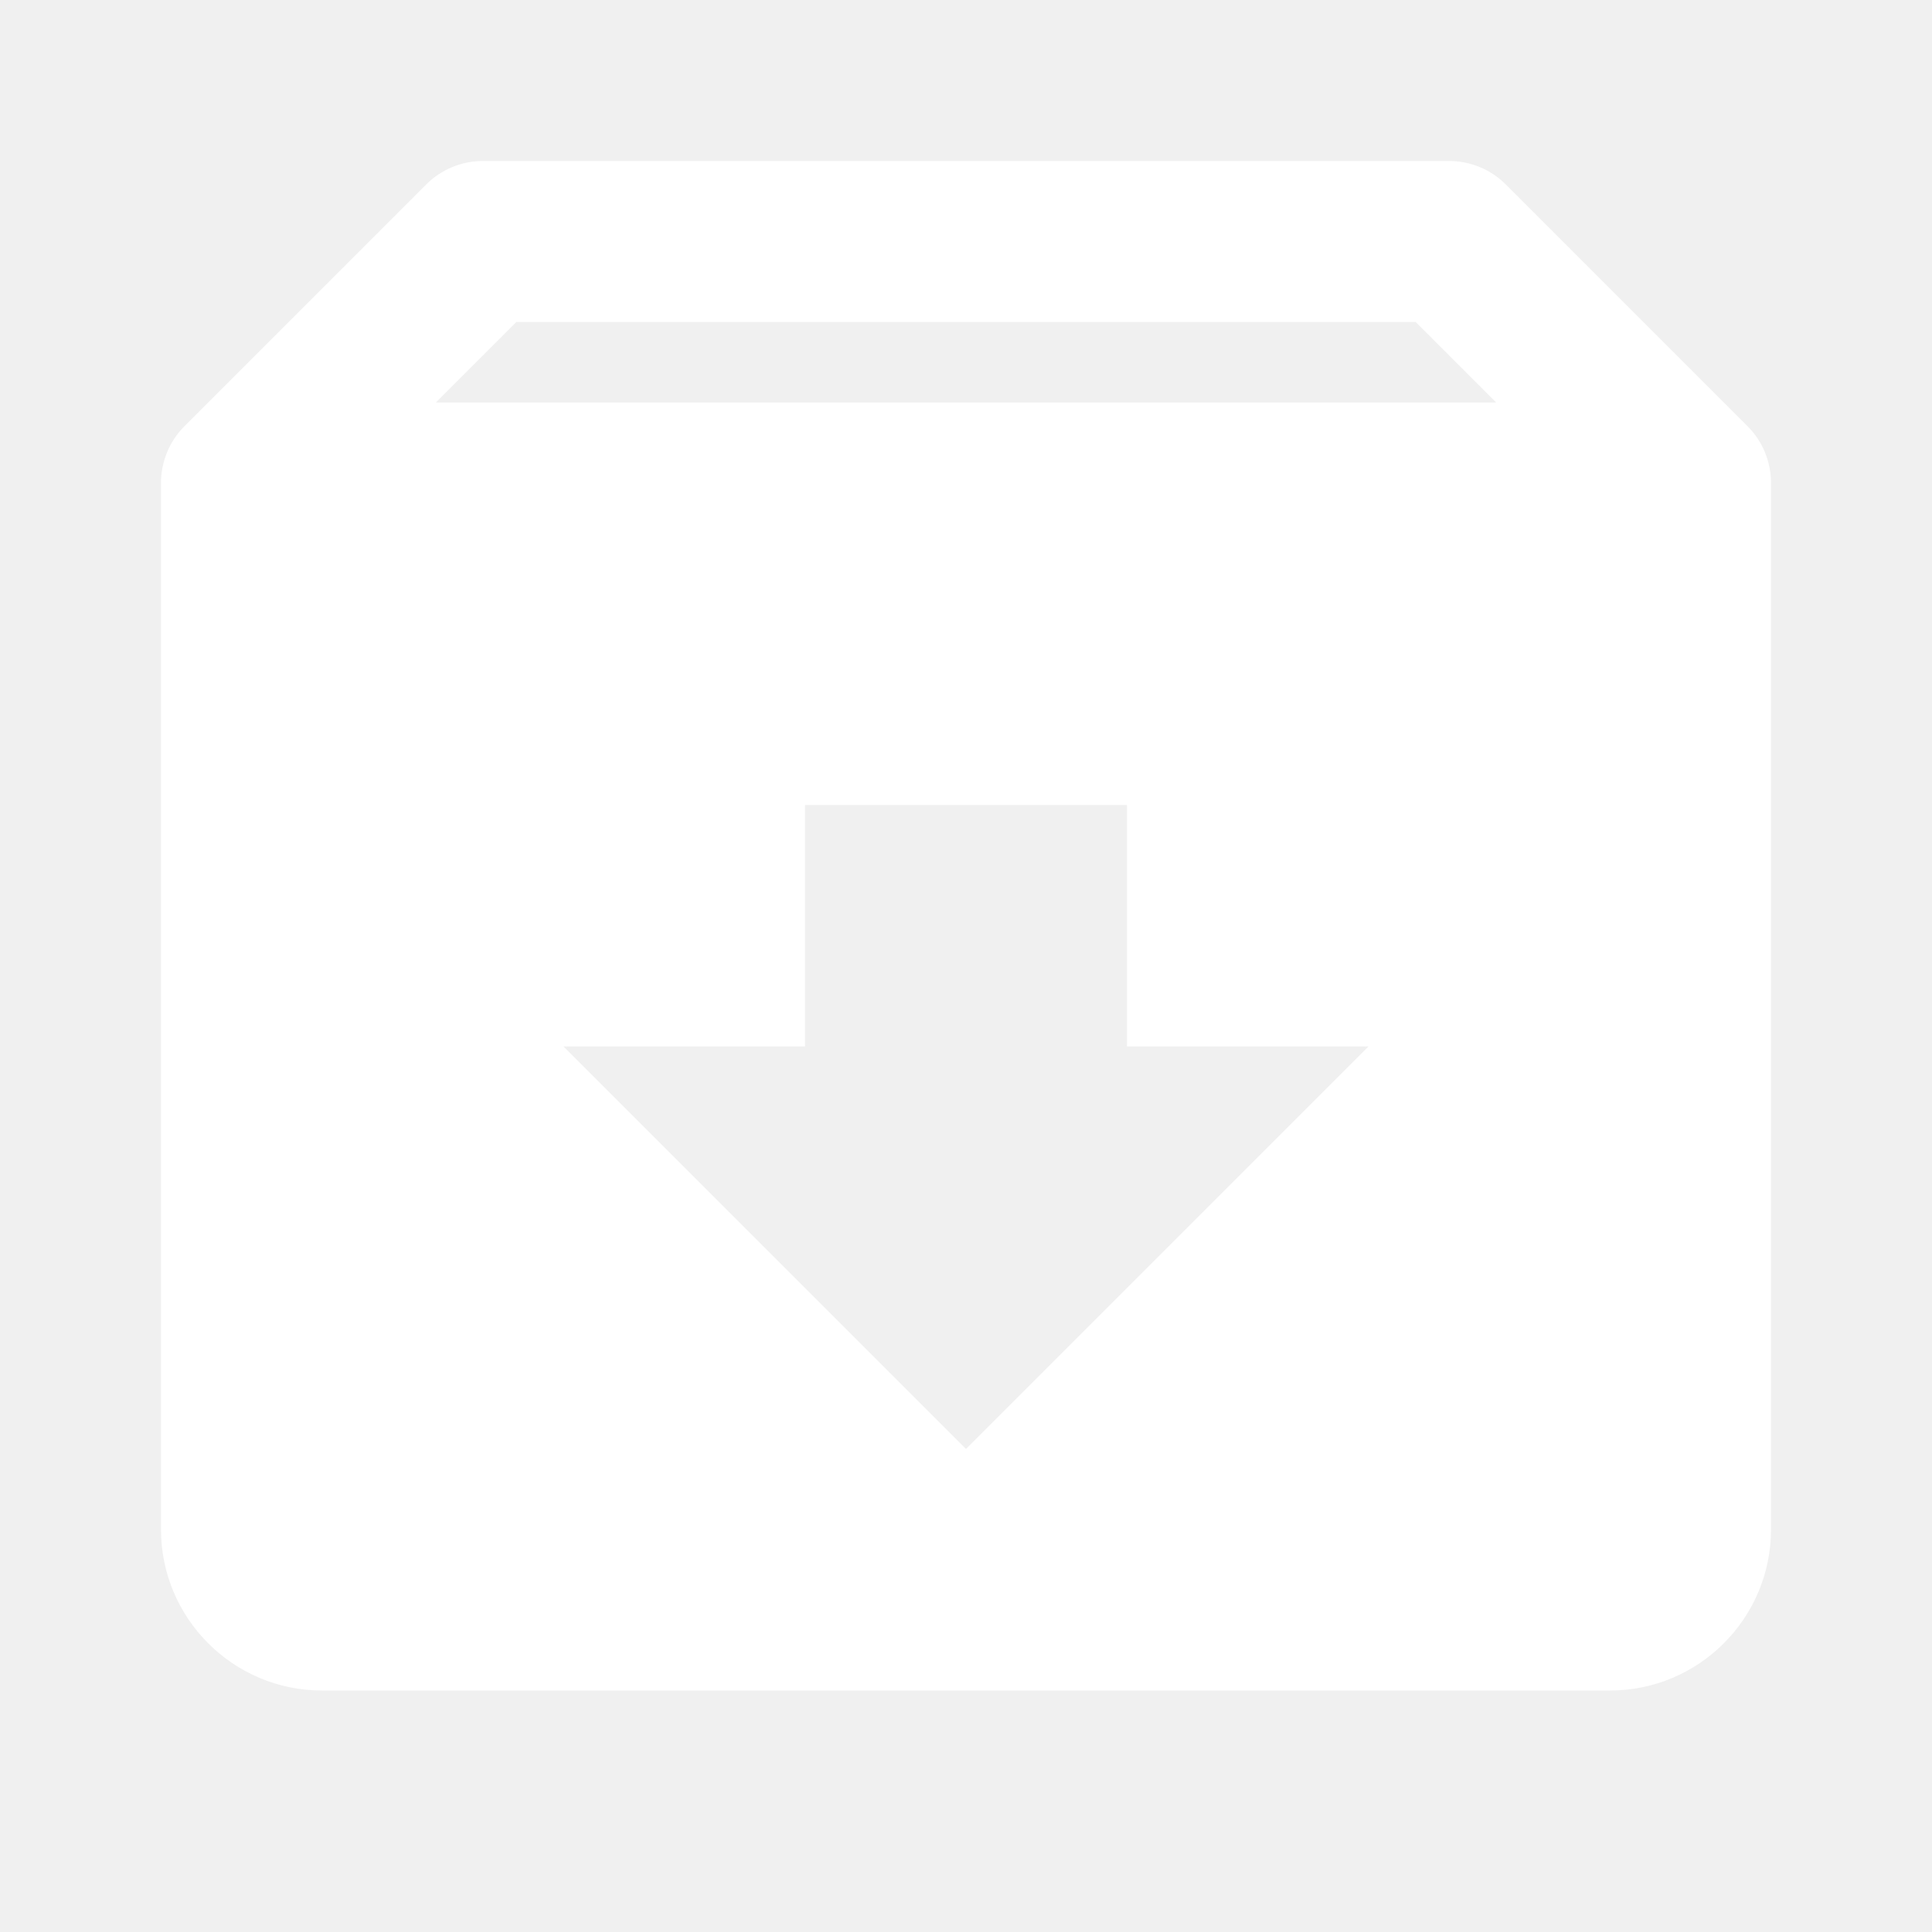
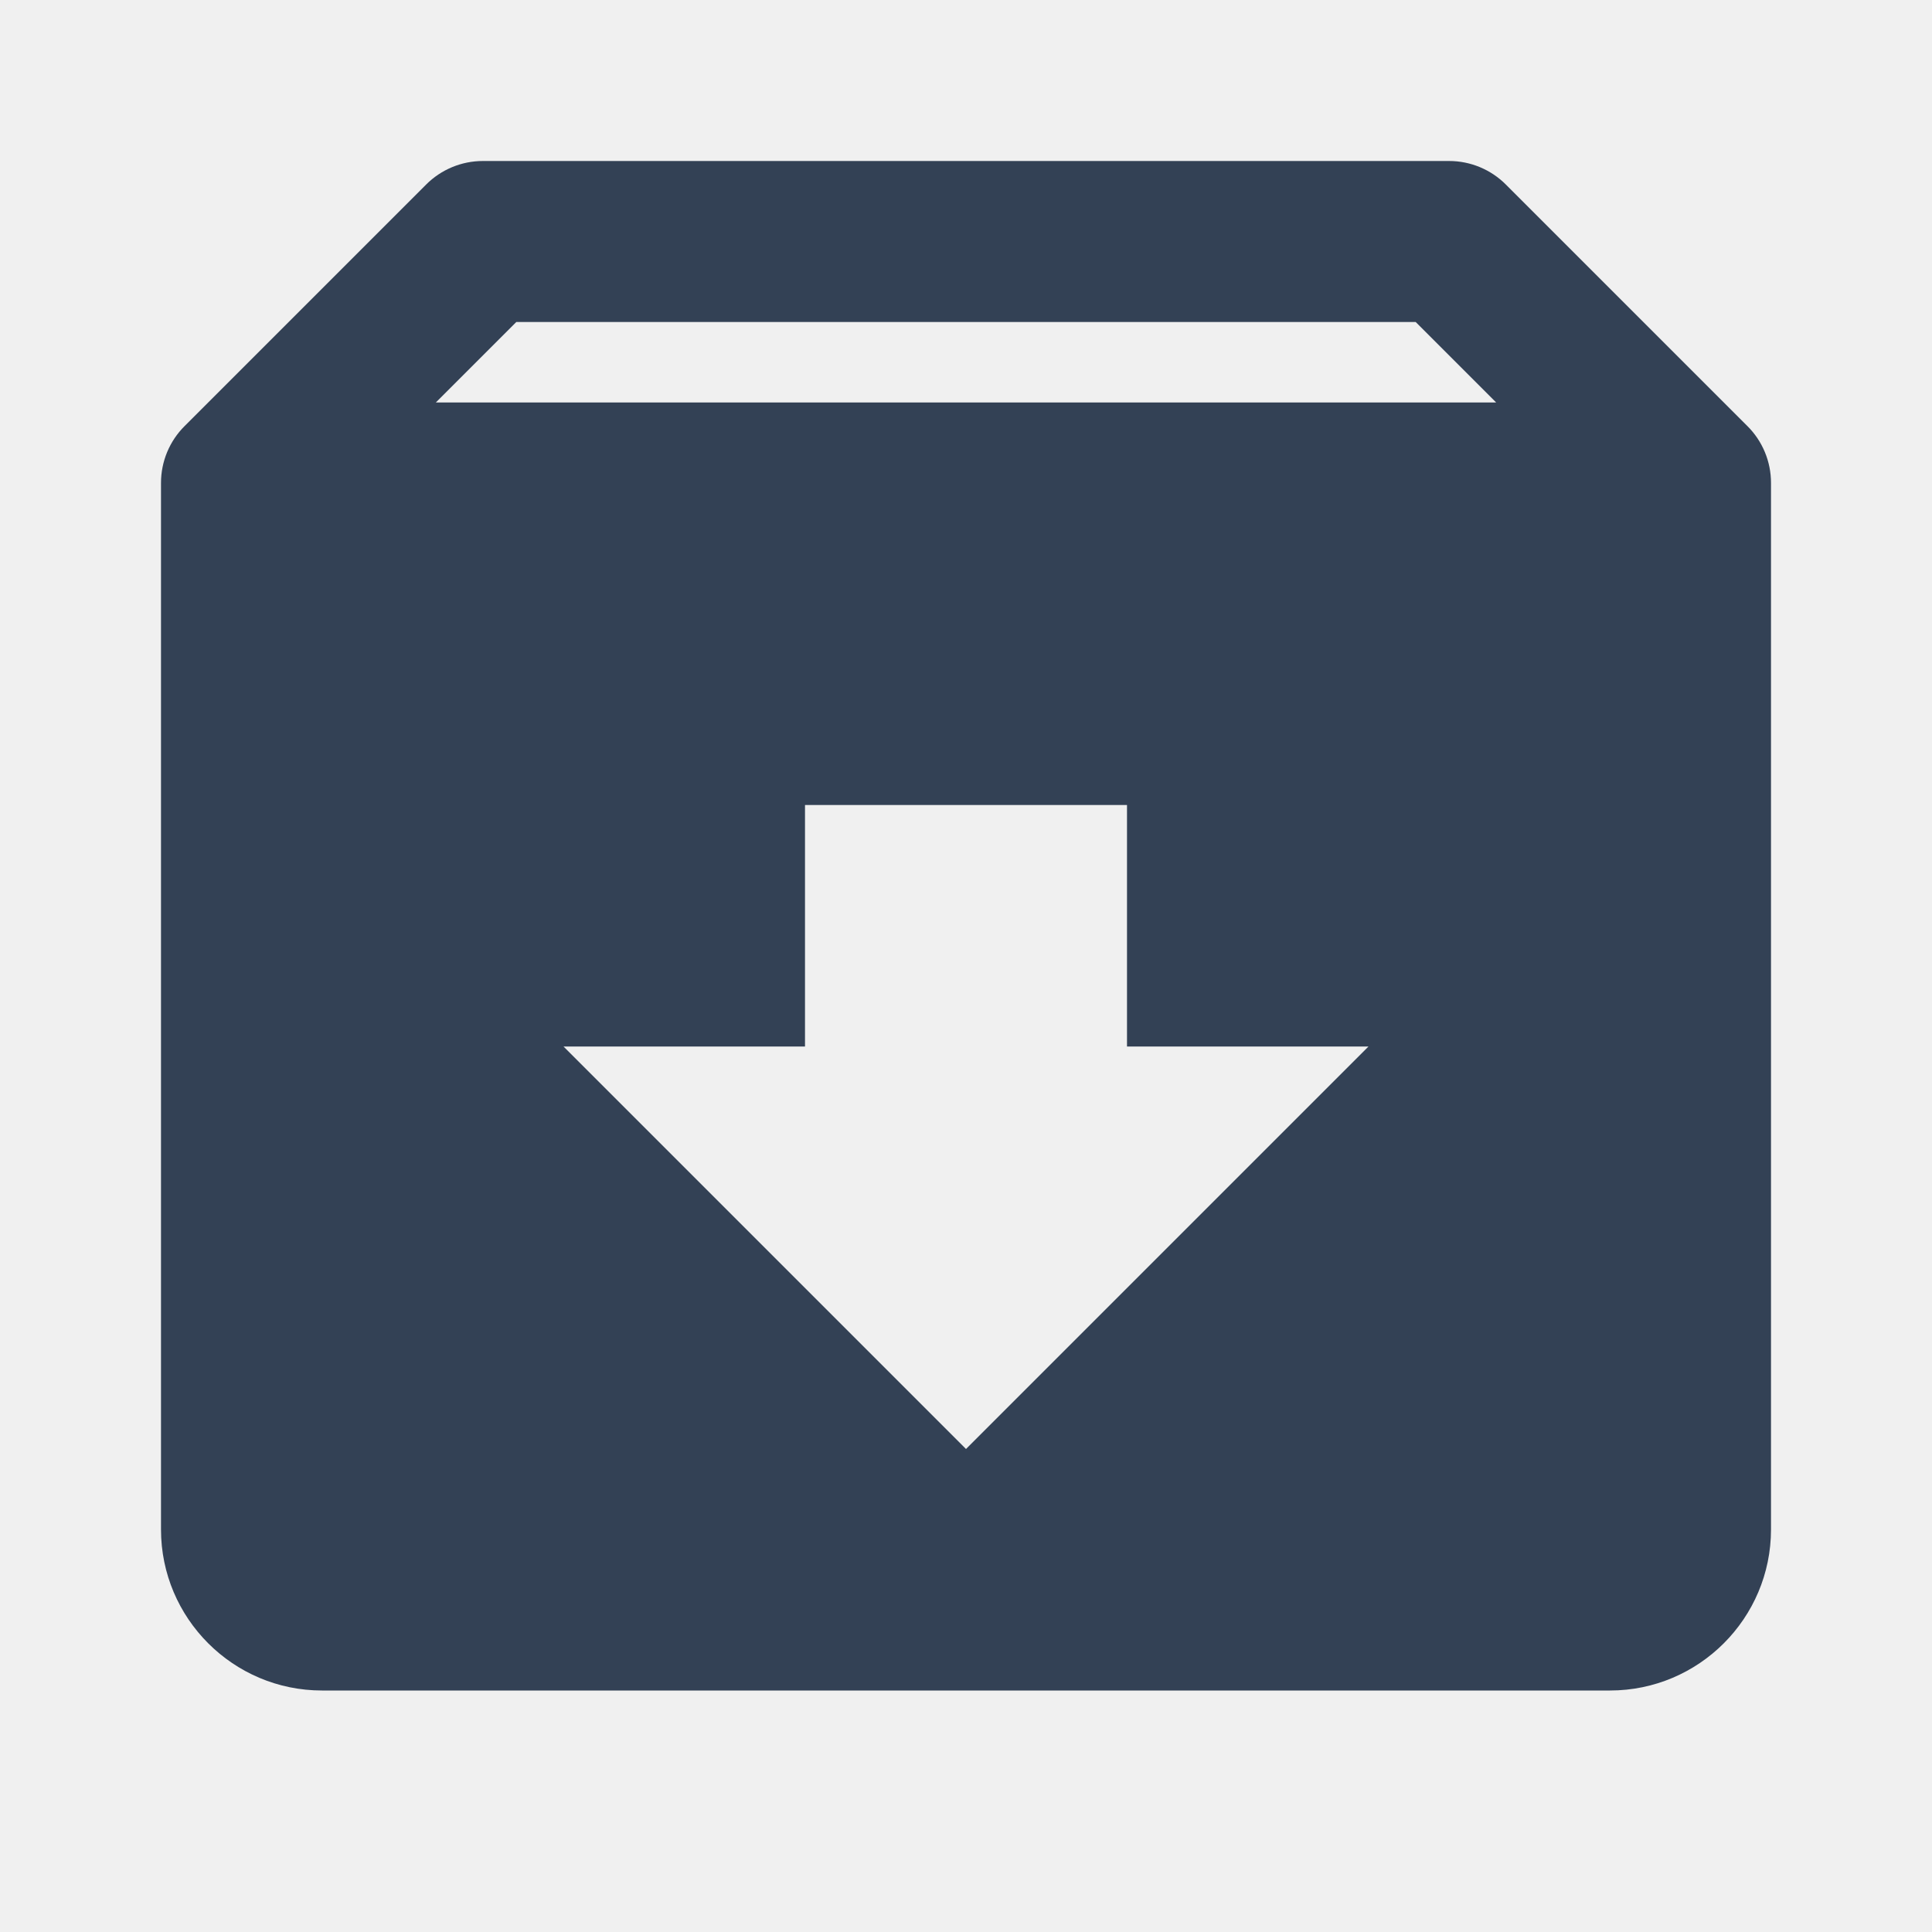
- <svg xmlns="http://www.w3.org/2000/svg" fill="#ffffff" width="800px" height="800px" viewBox="0 0 24 24">
+ <svg xmlns="http://www.w3.org/2000/svg" fill="#334155" width="800px" height="800px" viewBox="0 0 24 24">
  <path d="m21.706 5.292-2.999-2.999A.996.996 0 0 0 18 2H6a.997.997 0 0 0-.707.293L2.294 5.292A.996.996 0 0 0 2 6v13c0 1.103.897 2 2 2h16c1.103 0 2-.897 2-2V6a.994.994 0 0 0-.294-.708zM6.414 4h11.172l1 1H5.414l1-1zM12 18l-5-5h3v-3h4v3h3l-5 5z" />
</svg>
